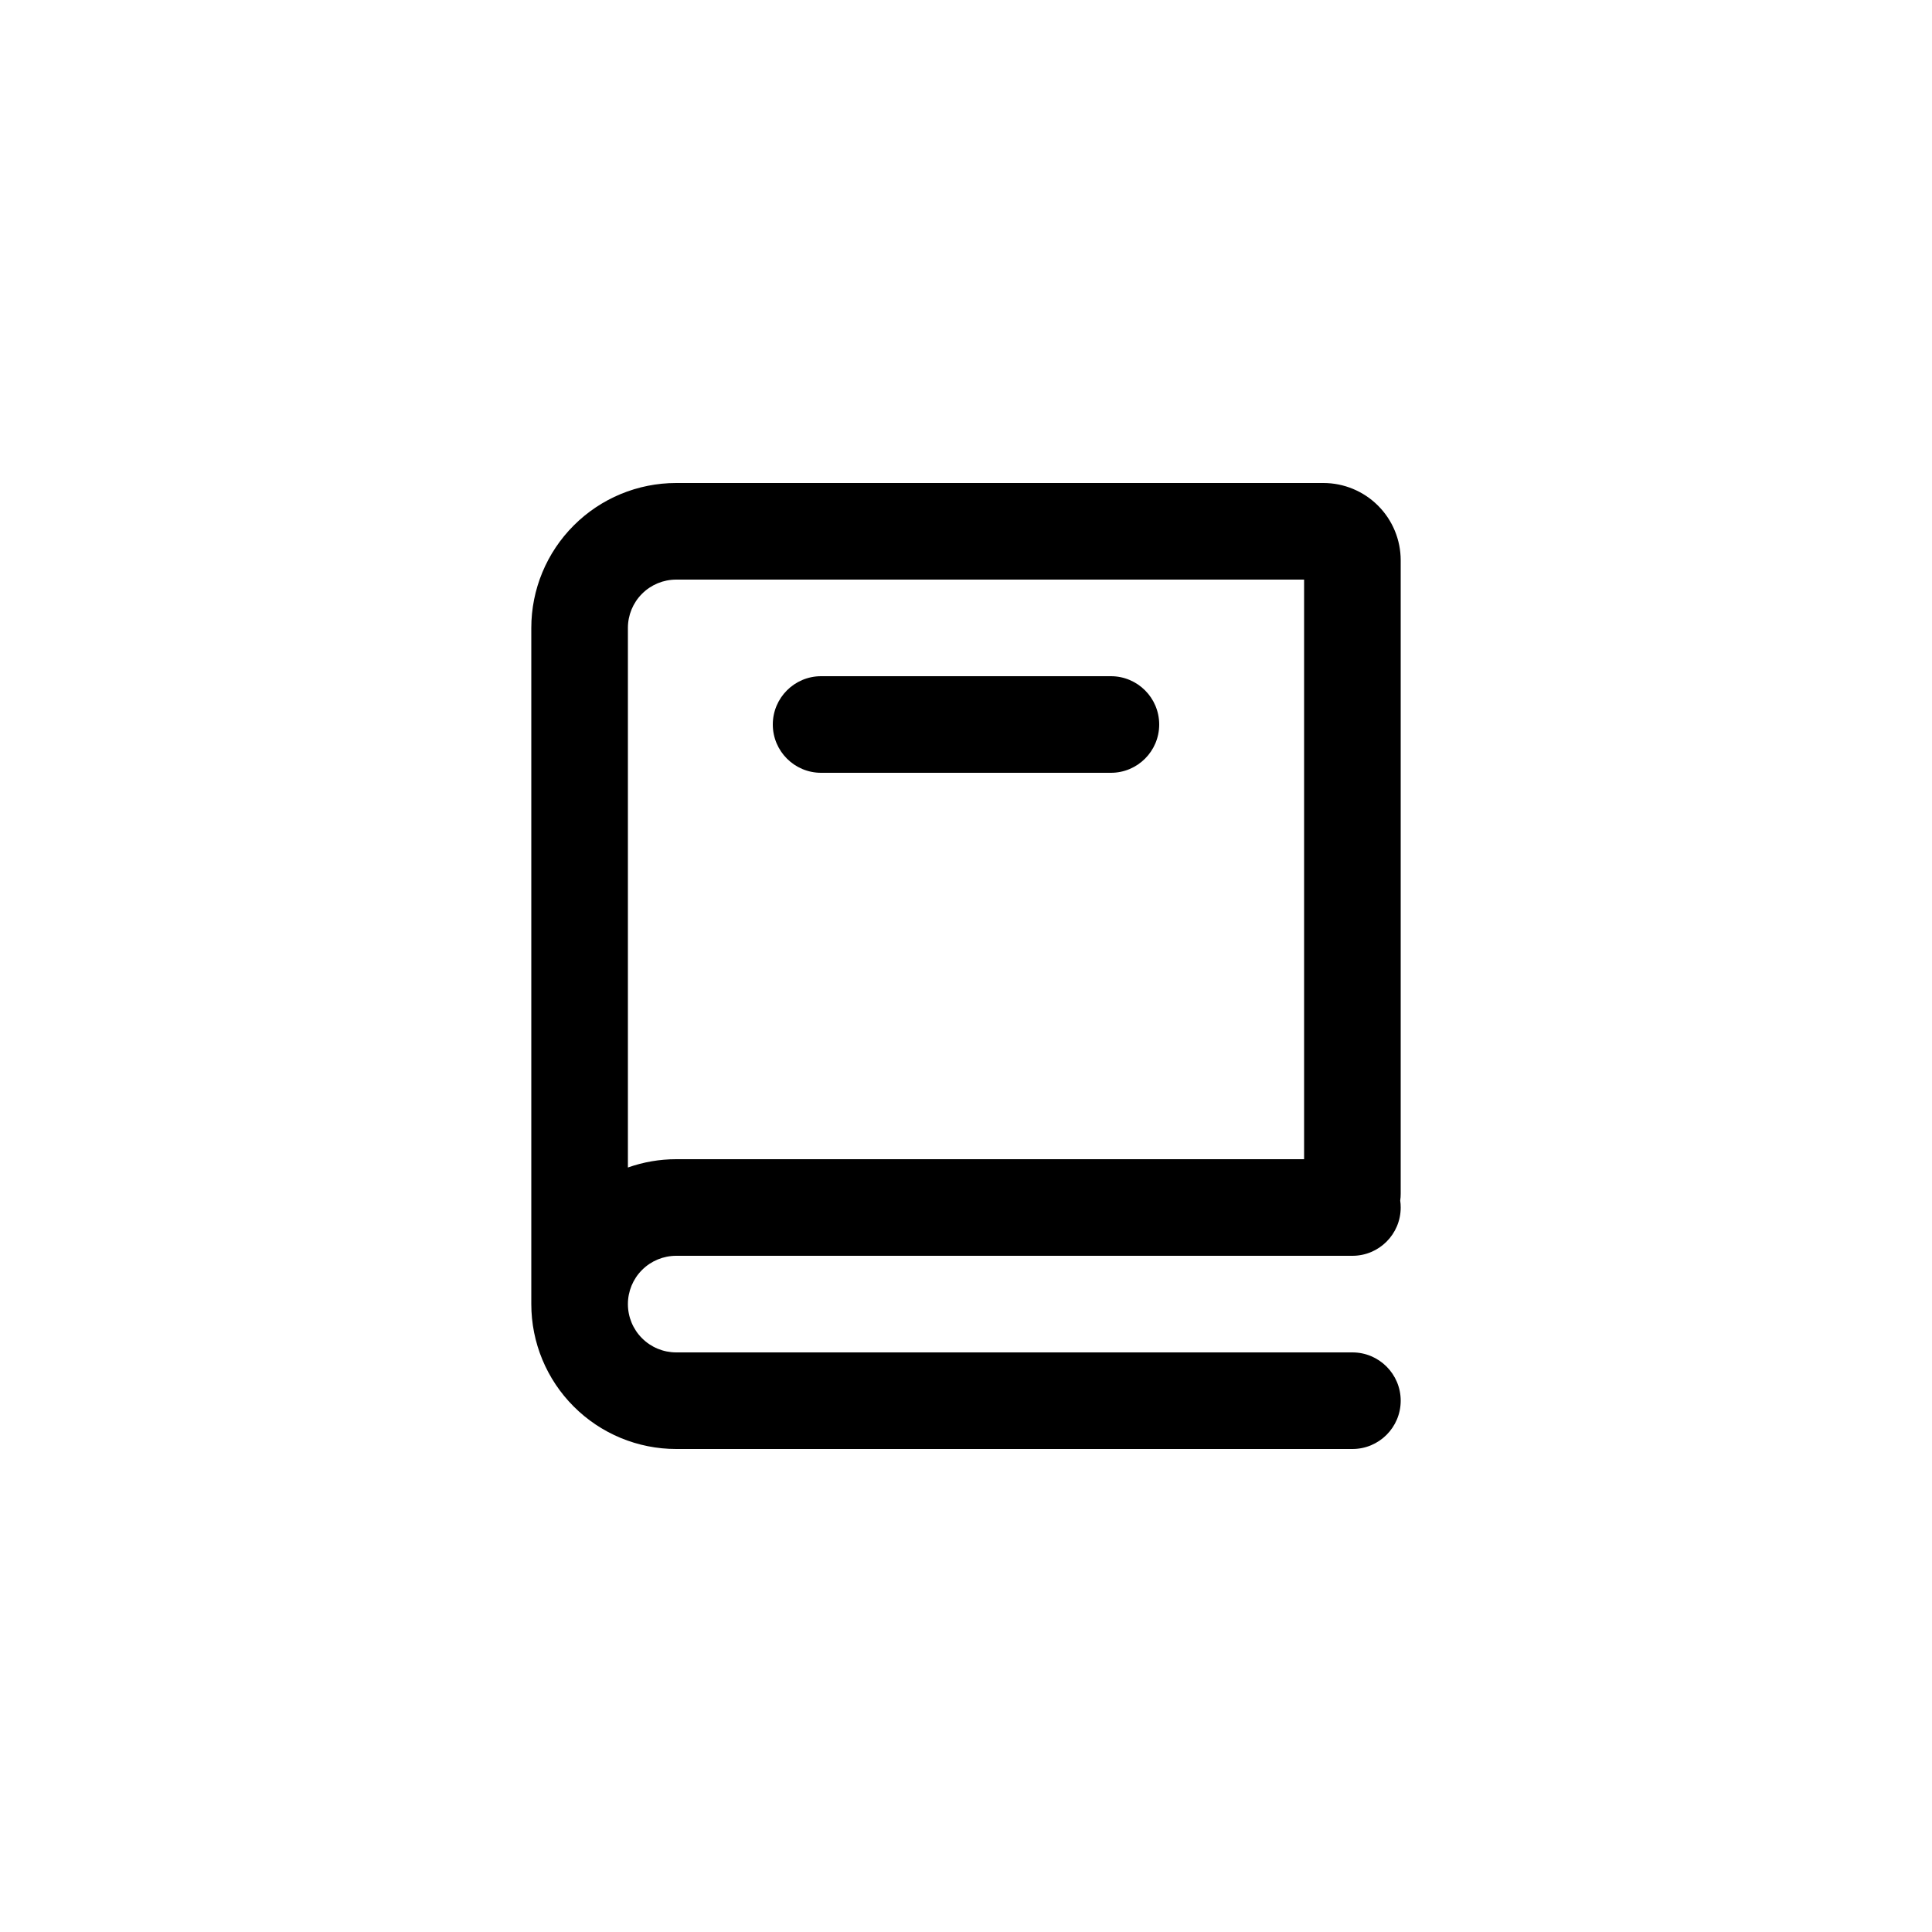
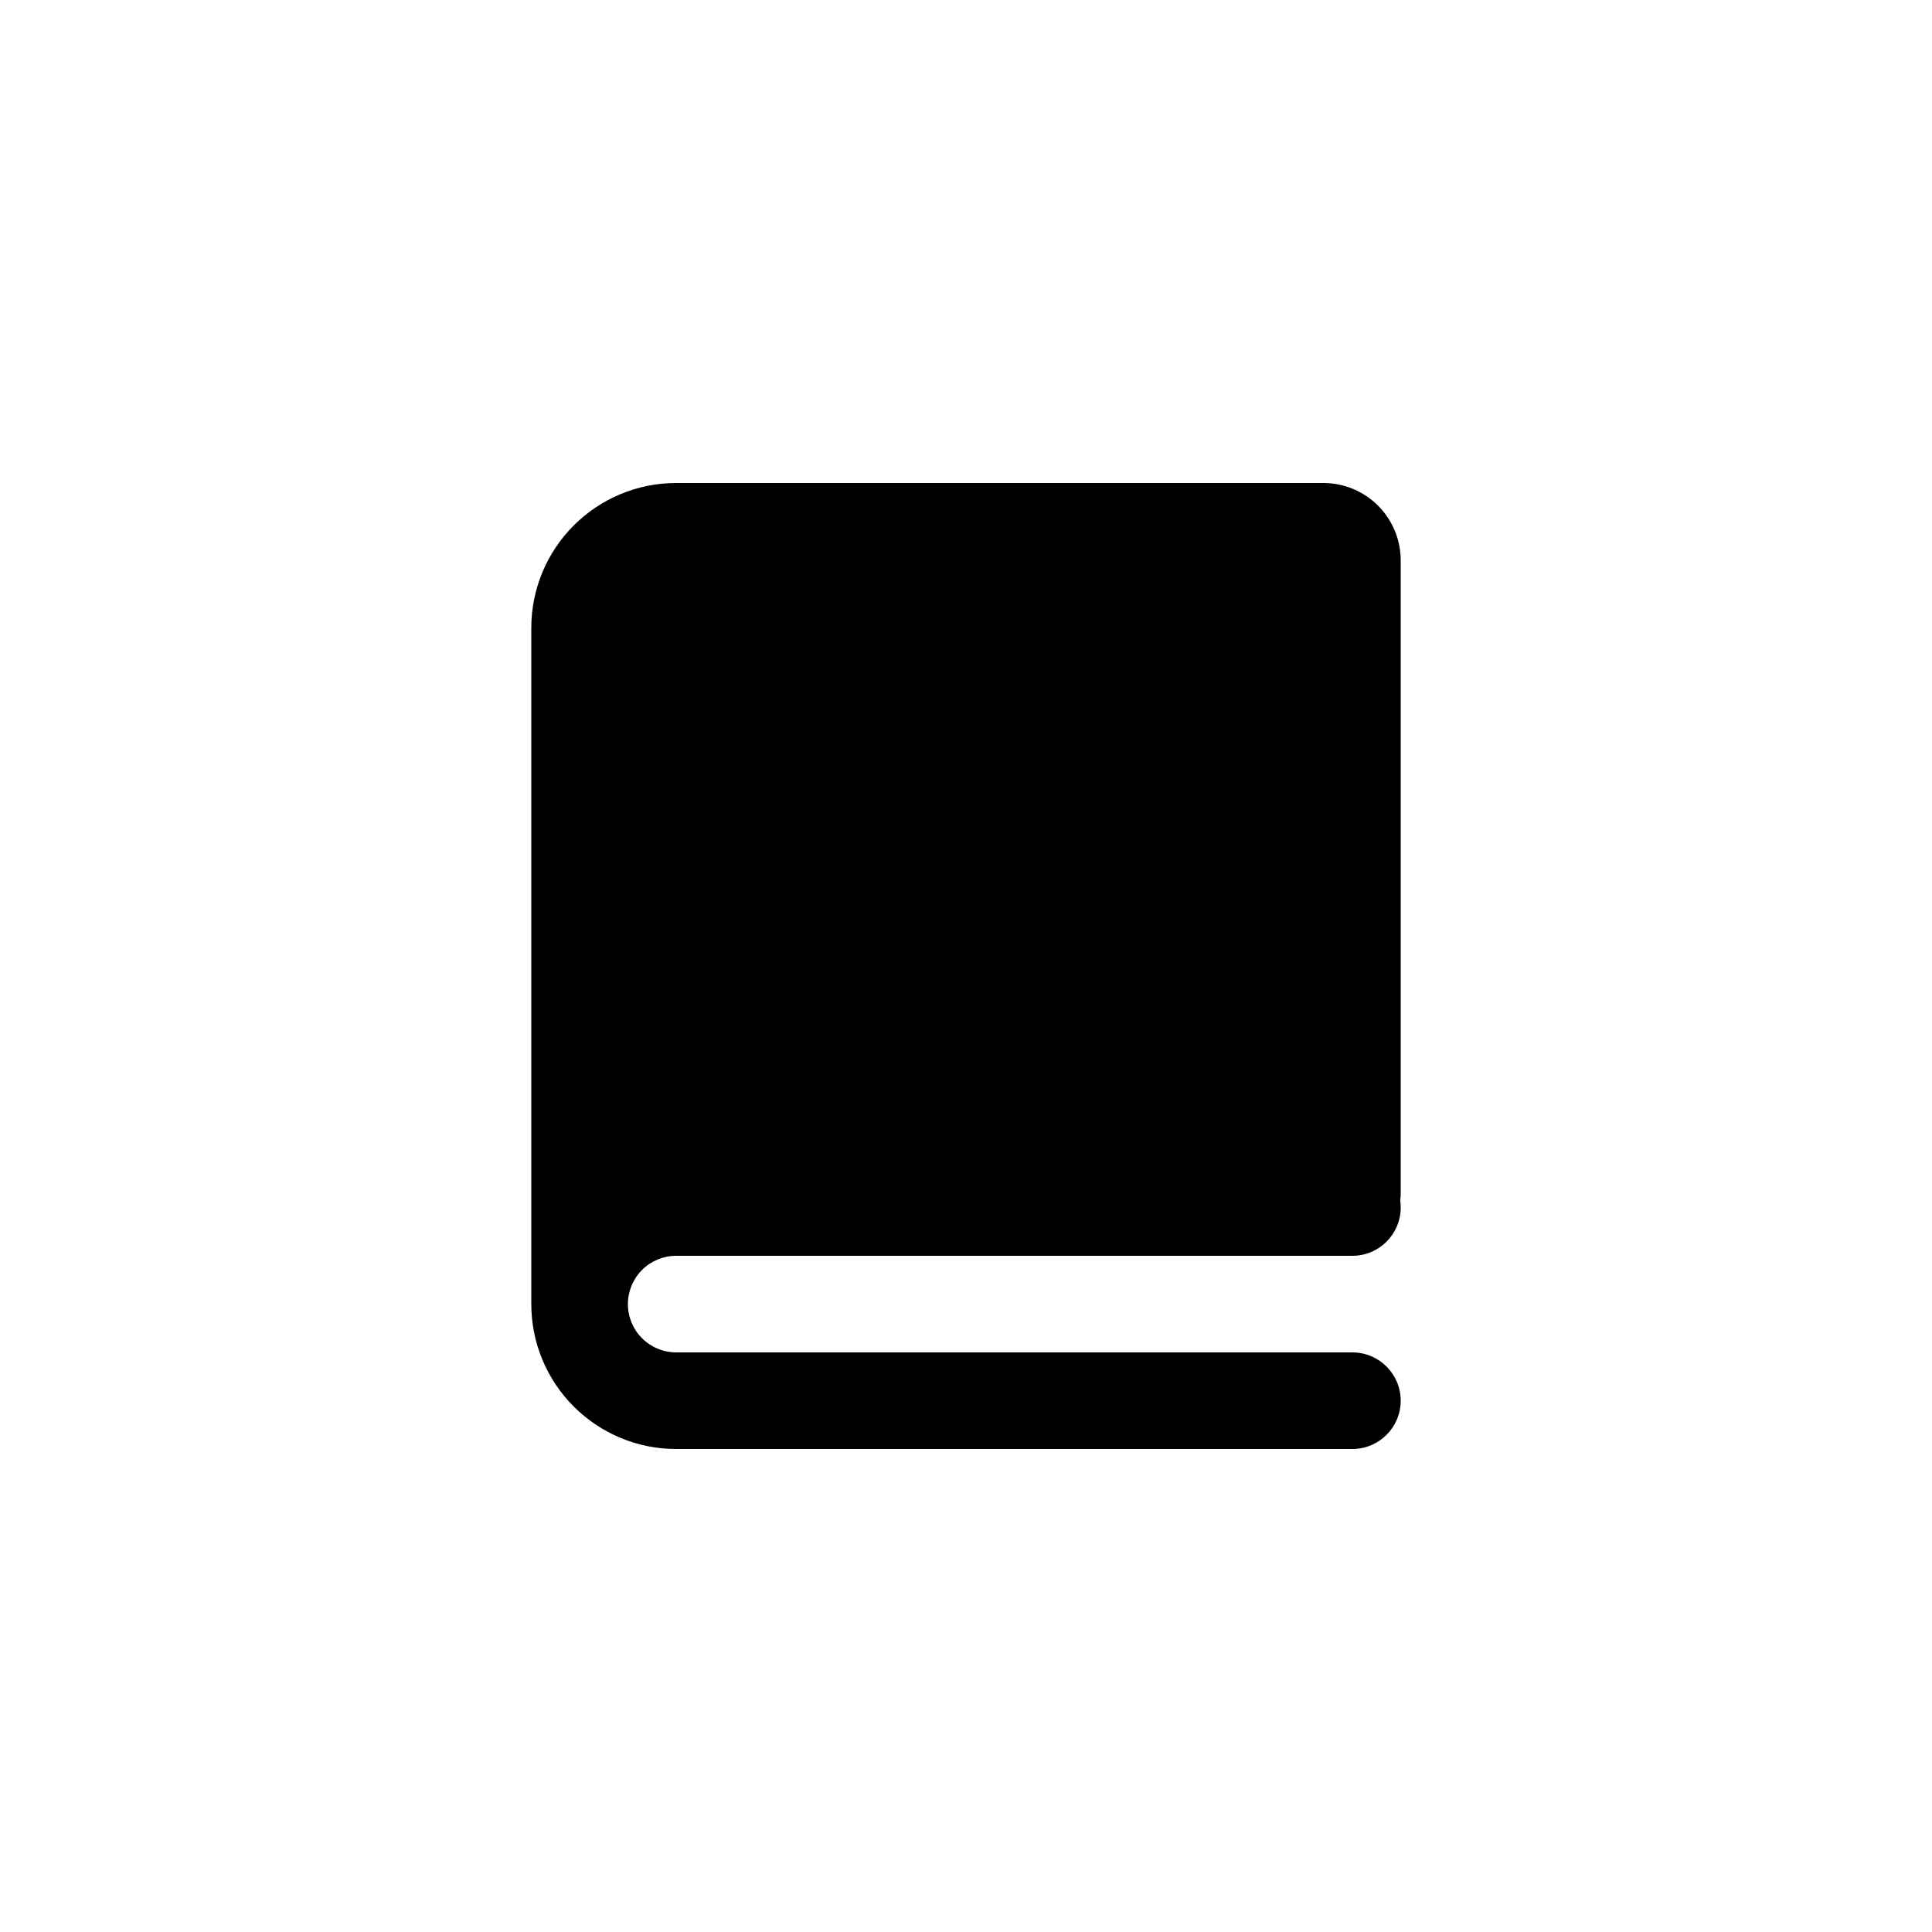
<svg xmlns="http://www.w3.org/2000/svg" width="40" height="40" viewBox="0 0 40 40" fill="none">
  <mask id="mask0_570_2388" style="mask-type:alpha" maskUnits="userSpaceOnUse" x="0" y="0" width="40" height="40">
    <circle cx="20" cy="20" r="20" fill="currentColor" />
  </mask>
  <g mask="url(#mask0_570_2388)">
-     <path fill-rule="evenodd" clip-rule="evenodd" d="M14 12C13.735 12 13.48 12.105 13.293 12.293C13.105 12.48 13 12.735 13 13V24.172C13.318 24.059 13.656 24 14 24H27V12H14ZM11 13V27C11 27.796 11.316 28.559 11.879 29.121C12.441 29.684 13.204 30 14 30H28C28.552 30 29 29.552 29 29C29 28.448 28.552 28 28 28H14C13.735 28 13.48 27.895 13.293 27.707C13.105 27.52 13 27.265 13 27C13 26.735 13.105 26.48 13.293 26.293C13.48 26.105 13.735 26 14 26H28C28.552 26 29 25.552 29 25C29 24.951 28.997 24.904 28.99 24.857C28.997 24.81 29 24.763 29 24.714V11.6C29 11.176 28.831 10.769 28.531 10.469C28.231 10.169 27.824 10 27.4 10H14C13.204 10 12.441 10.316 11.879 10.879C11.316 11.441 11 12.204 11 13ZM17 14C16.448 14 16 14.448 16 15C16 15.552 16.448 16 17 16H23C23.552 16 24 15.552 24 15C24 14.448 23.552 14 23 14H17Z" fill="currentColor" />
+     <path fillRule="evenodd" clipRule="evenodd" d="M14 12C13.735 12 13.48 12.105 13.293 12.293C13.105 12.48 13 12.735 13 13V24.172C13.318 24.059 13.656 24 14 24H27V12H14ZM11 13V27C11 27.796 11.316 28.559 11.879 29.121C12.441 29.684 13.204 30 14 30H28C28.552 30 29 29.552 29 29C29 28.448 28.552 28 28 28H14C13.735 28 13.48 27.895 13.293 27.707C13.105 27.52 13 27.265 13 27C13 26.735 13.105 26.48 13.293 26.293C13.48 26.105 13.735 26 14 26H28C28.552 26 29 25.552 29 25C29 24.951 28.997 24.904 28.99 24.857C28.997 24.81 29 24.763 29 24.714V11.6C29 11.176 28.831 10.769 28.531 10.469C28.231 10.169 27.824 10 27.4 10H14C13.204 10 12.441 10.316 11.879 10.879C11.316 11.441 11 12.204 11 13ZM17 14C16.448 14 16 14.448 16 15C16 15.552 16.448 16 17 16H23C23.552 16 24 15.552 24 15C24 14.448 23.552 14 23 14H17Z" fill="currentColor" />
  </g>
</svg>
